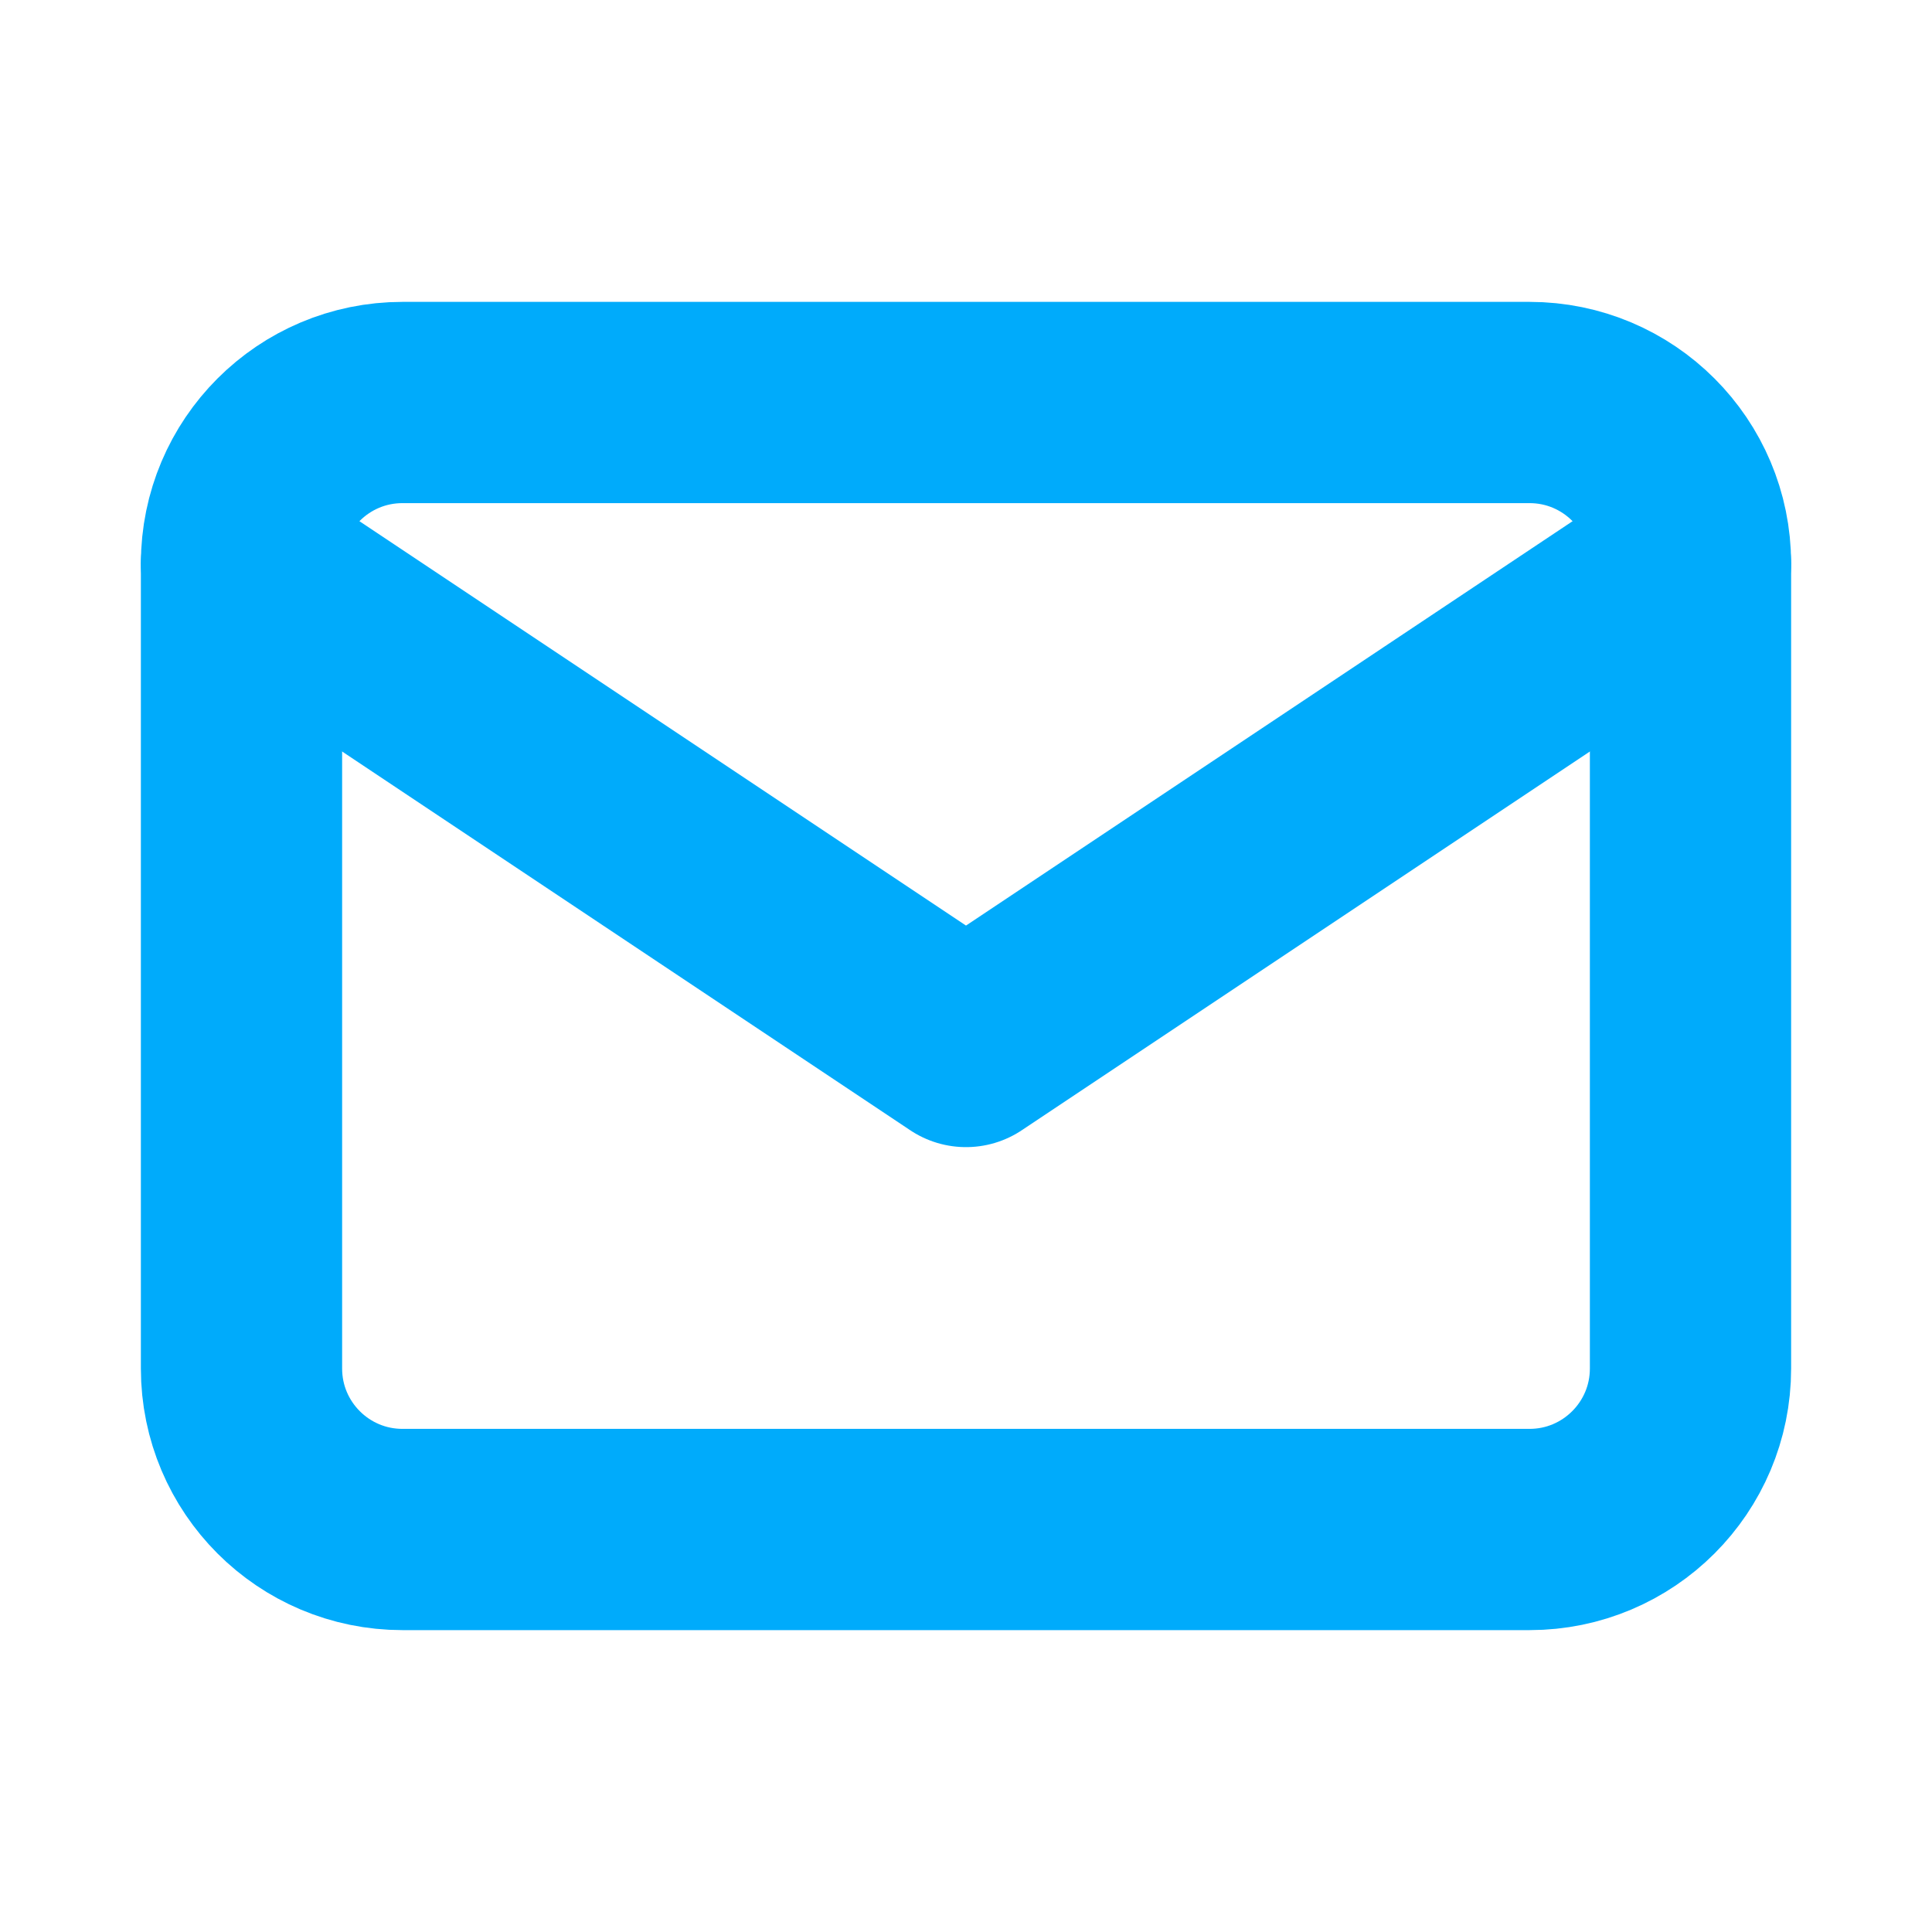
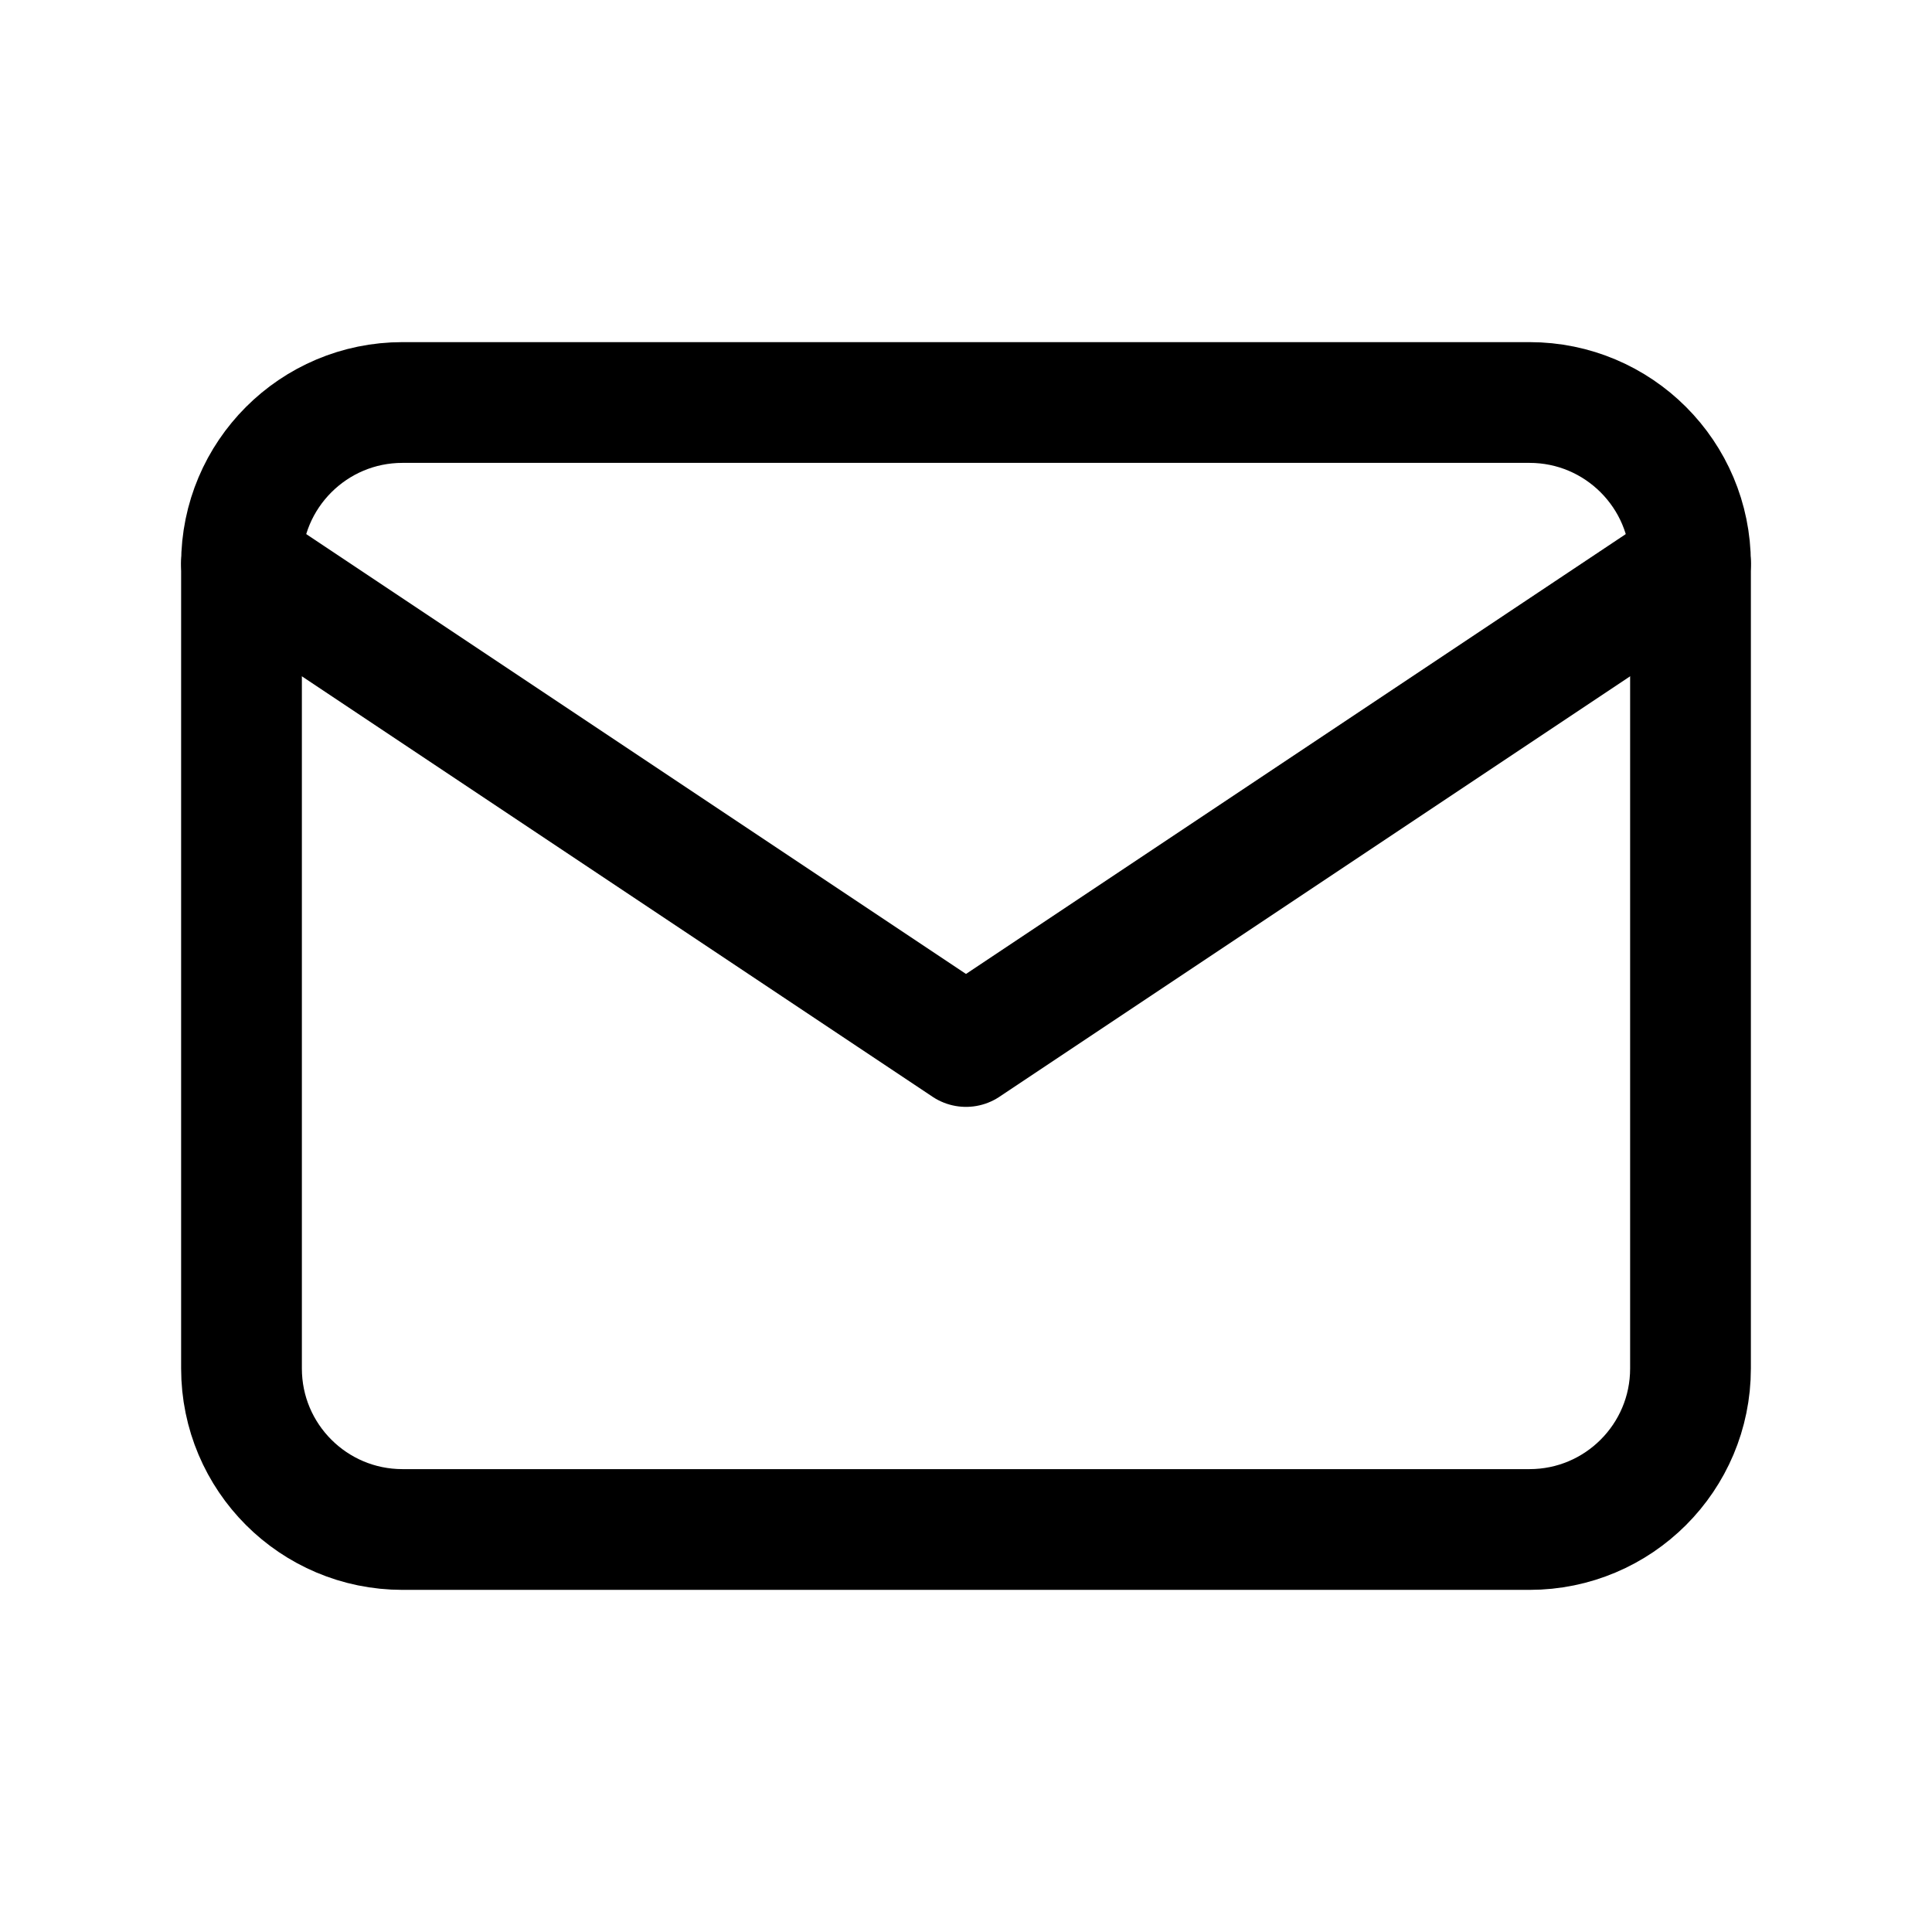
- <svg xmlns="http://www.w3.org/2000/svg" class="icon icon-tabler icon-tabler-mail" width="32" height="32" viewBox="0 0 24 24" stroke-width="2.5" stroke="#00abfb" fill="none" stroke-linecap="round" stroke-linejoin="round">
+ <svg xmlns="http://www.w3.org/2000/svg" class="icon icon-tabler icon-tabler-mail" width="40" height="40" viewBox="0 0 24 24" stroke-width="1.5" stroke="#000000" fill="none" stroke-linecap="round" stroke-linejoin="round">
  <path stroke="none" d="M0 0h24v24H0z" fill="none" />
  <path d="M3 7a2 2 0 0 1 2 -2h14a2 2 0 0 1 2 2v10a2 2 0 0 1 -2 2h-14a2 2 0 0 1 -2 -2v-10z" />
  <path d="M3 7l9 6l9 -6" />
</svg>
